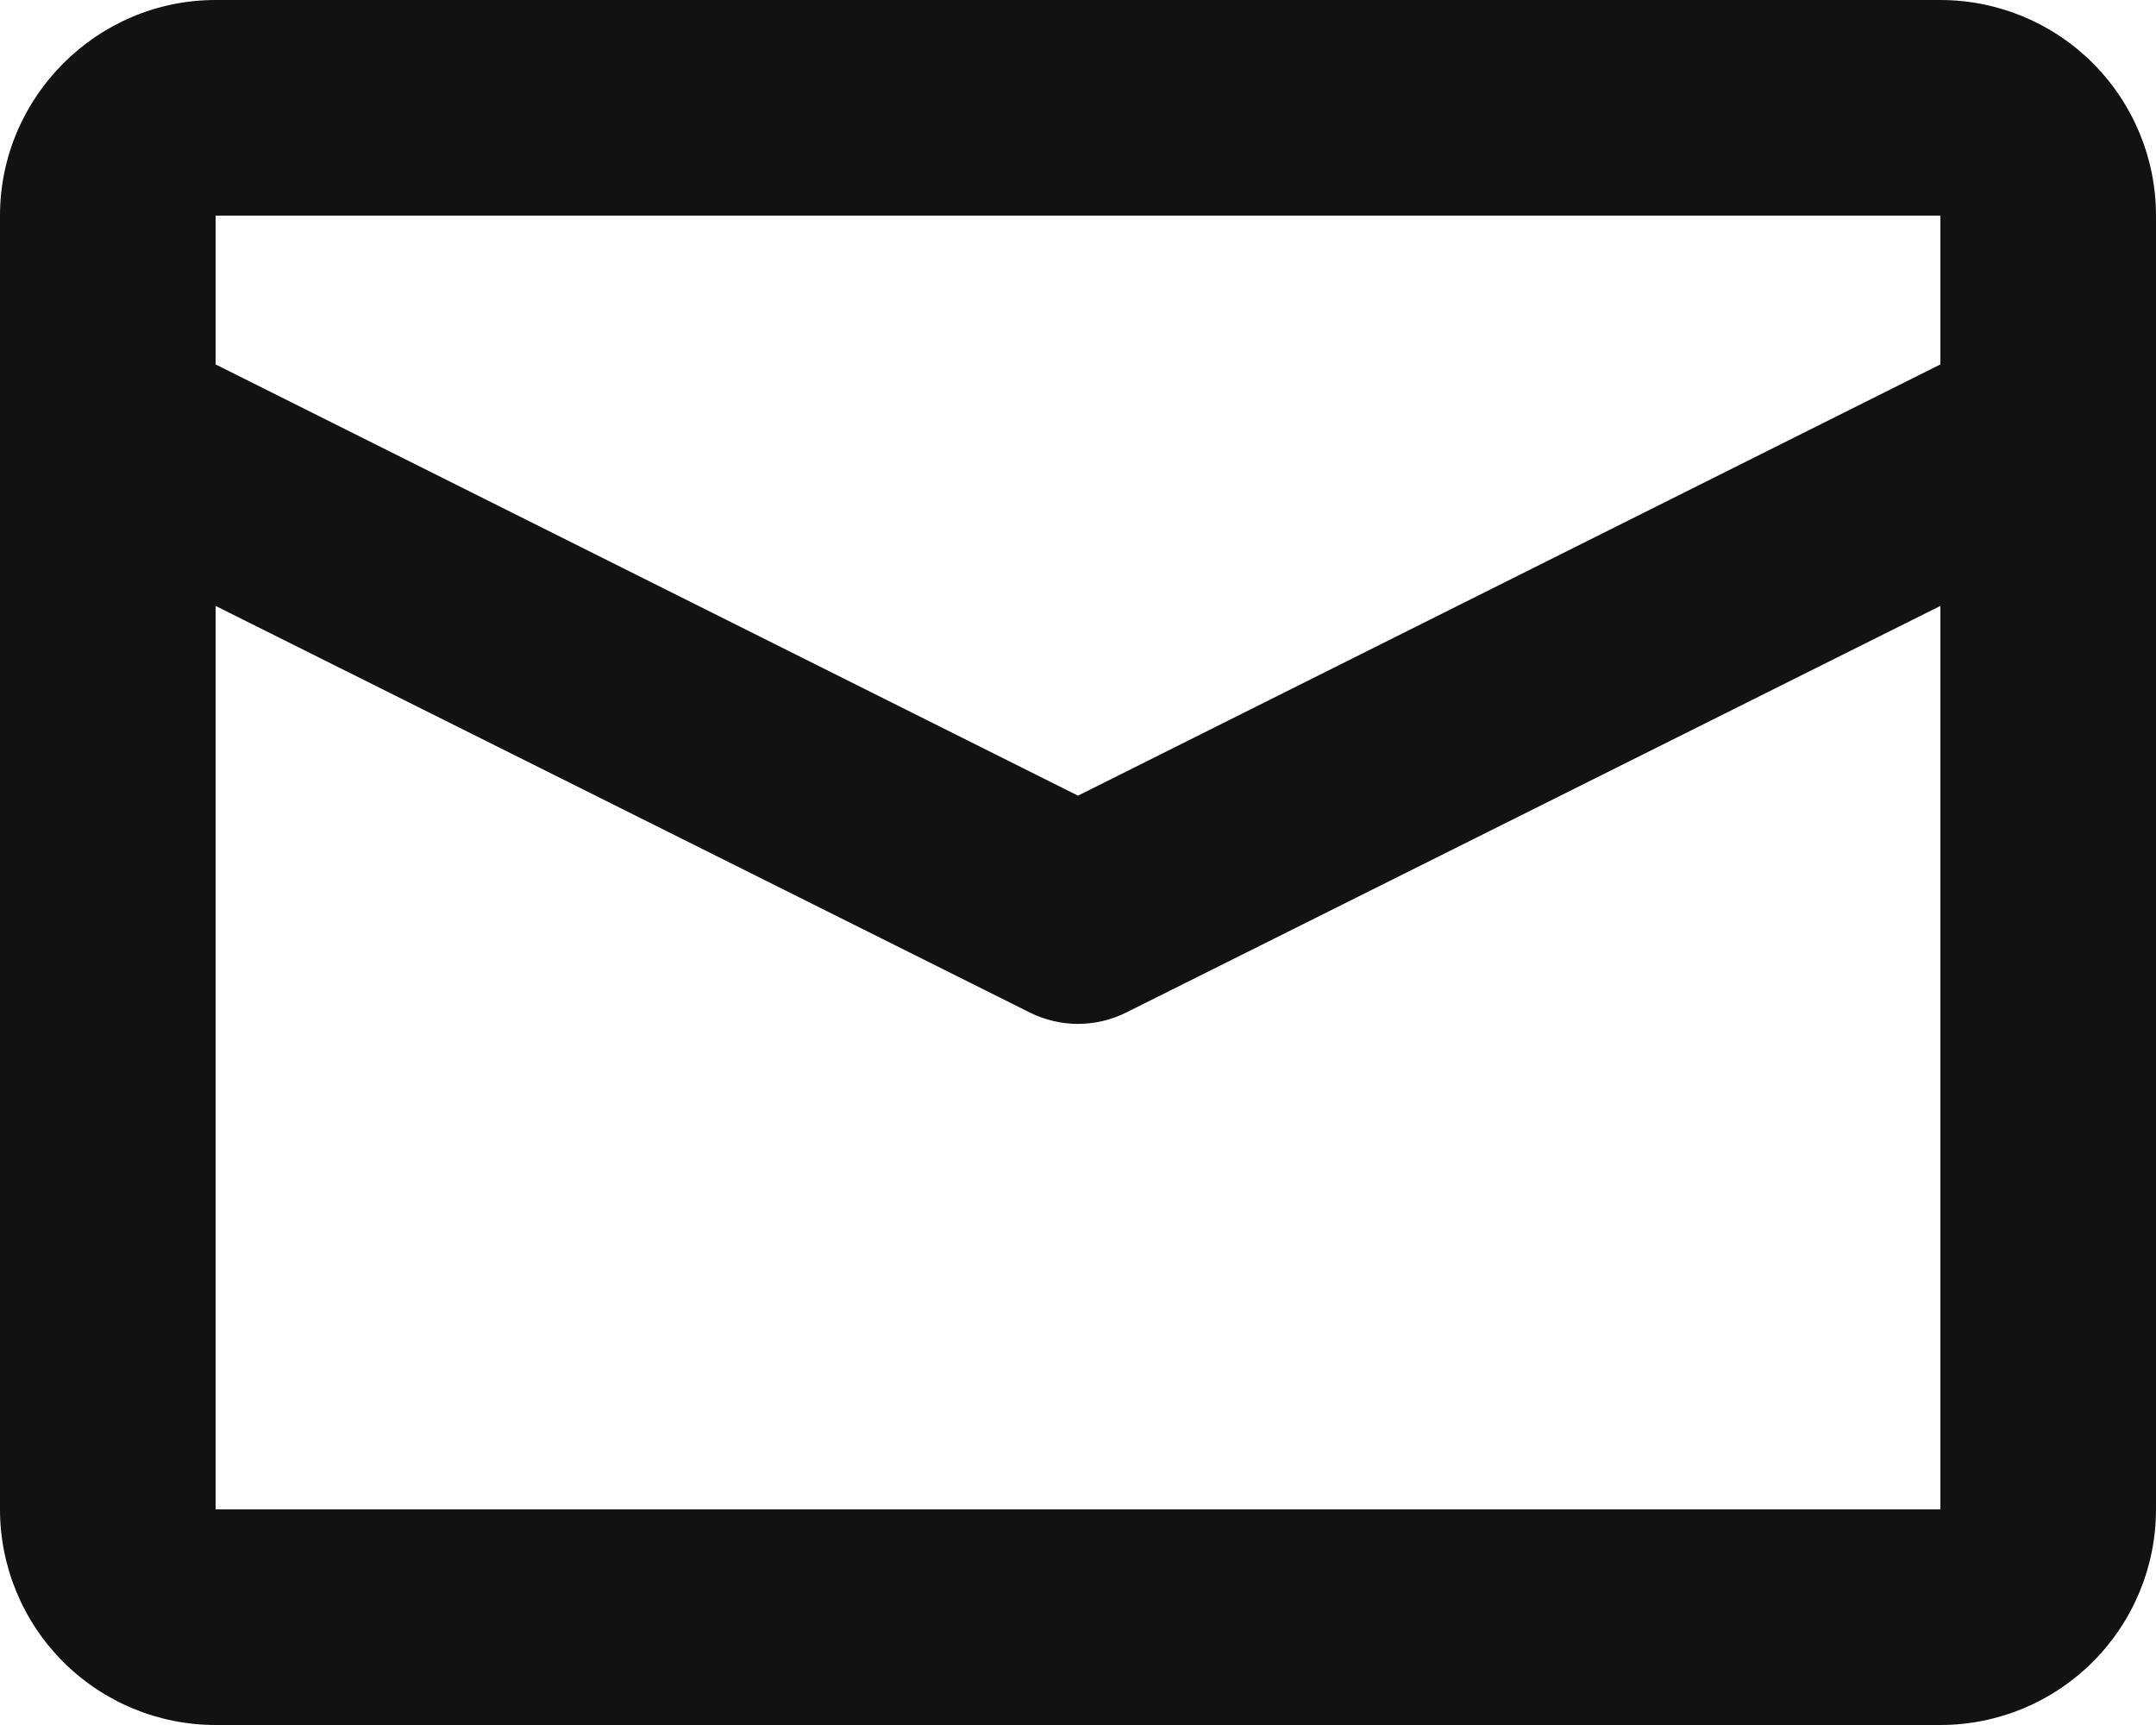
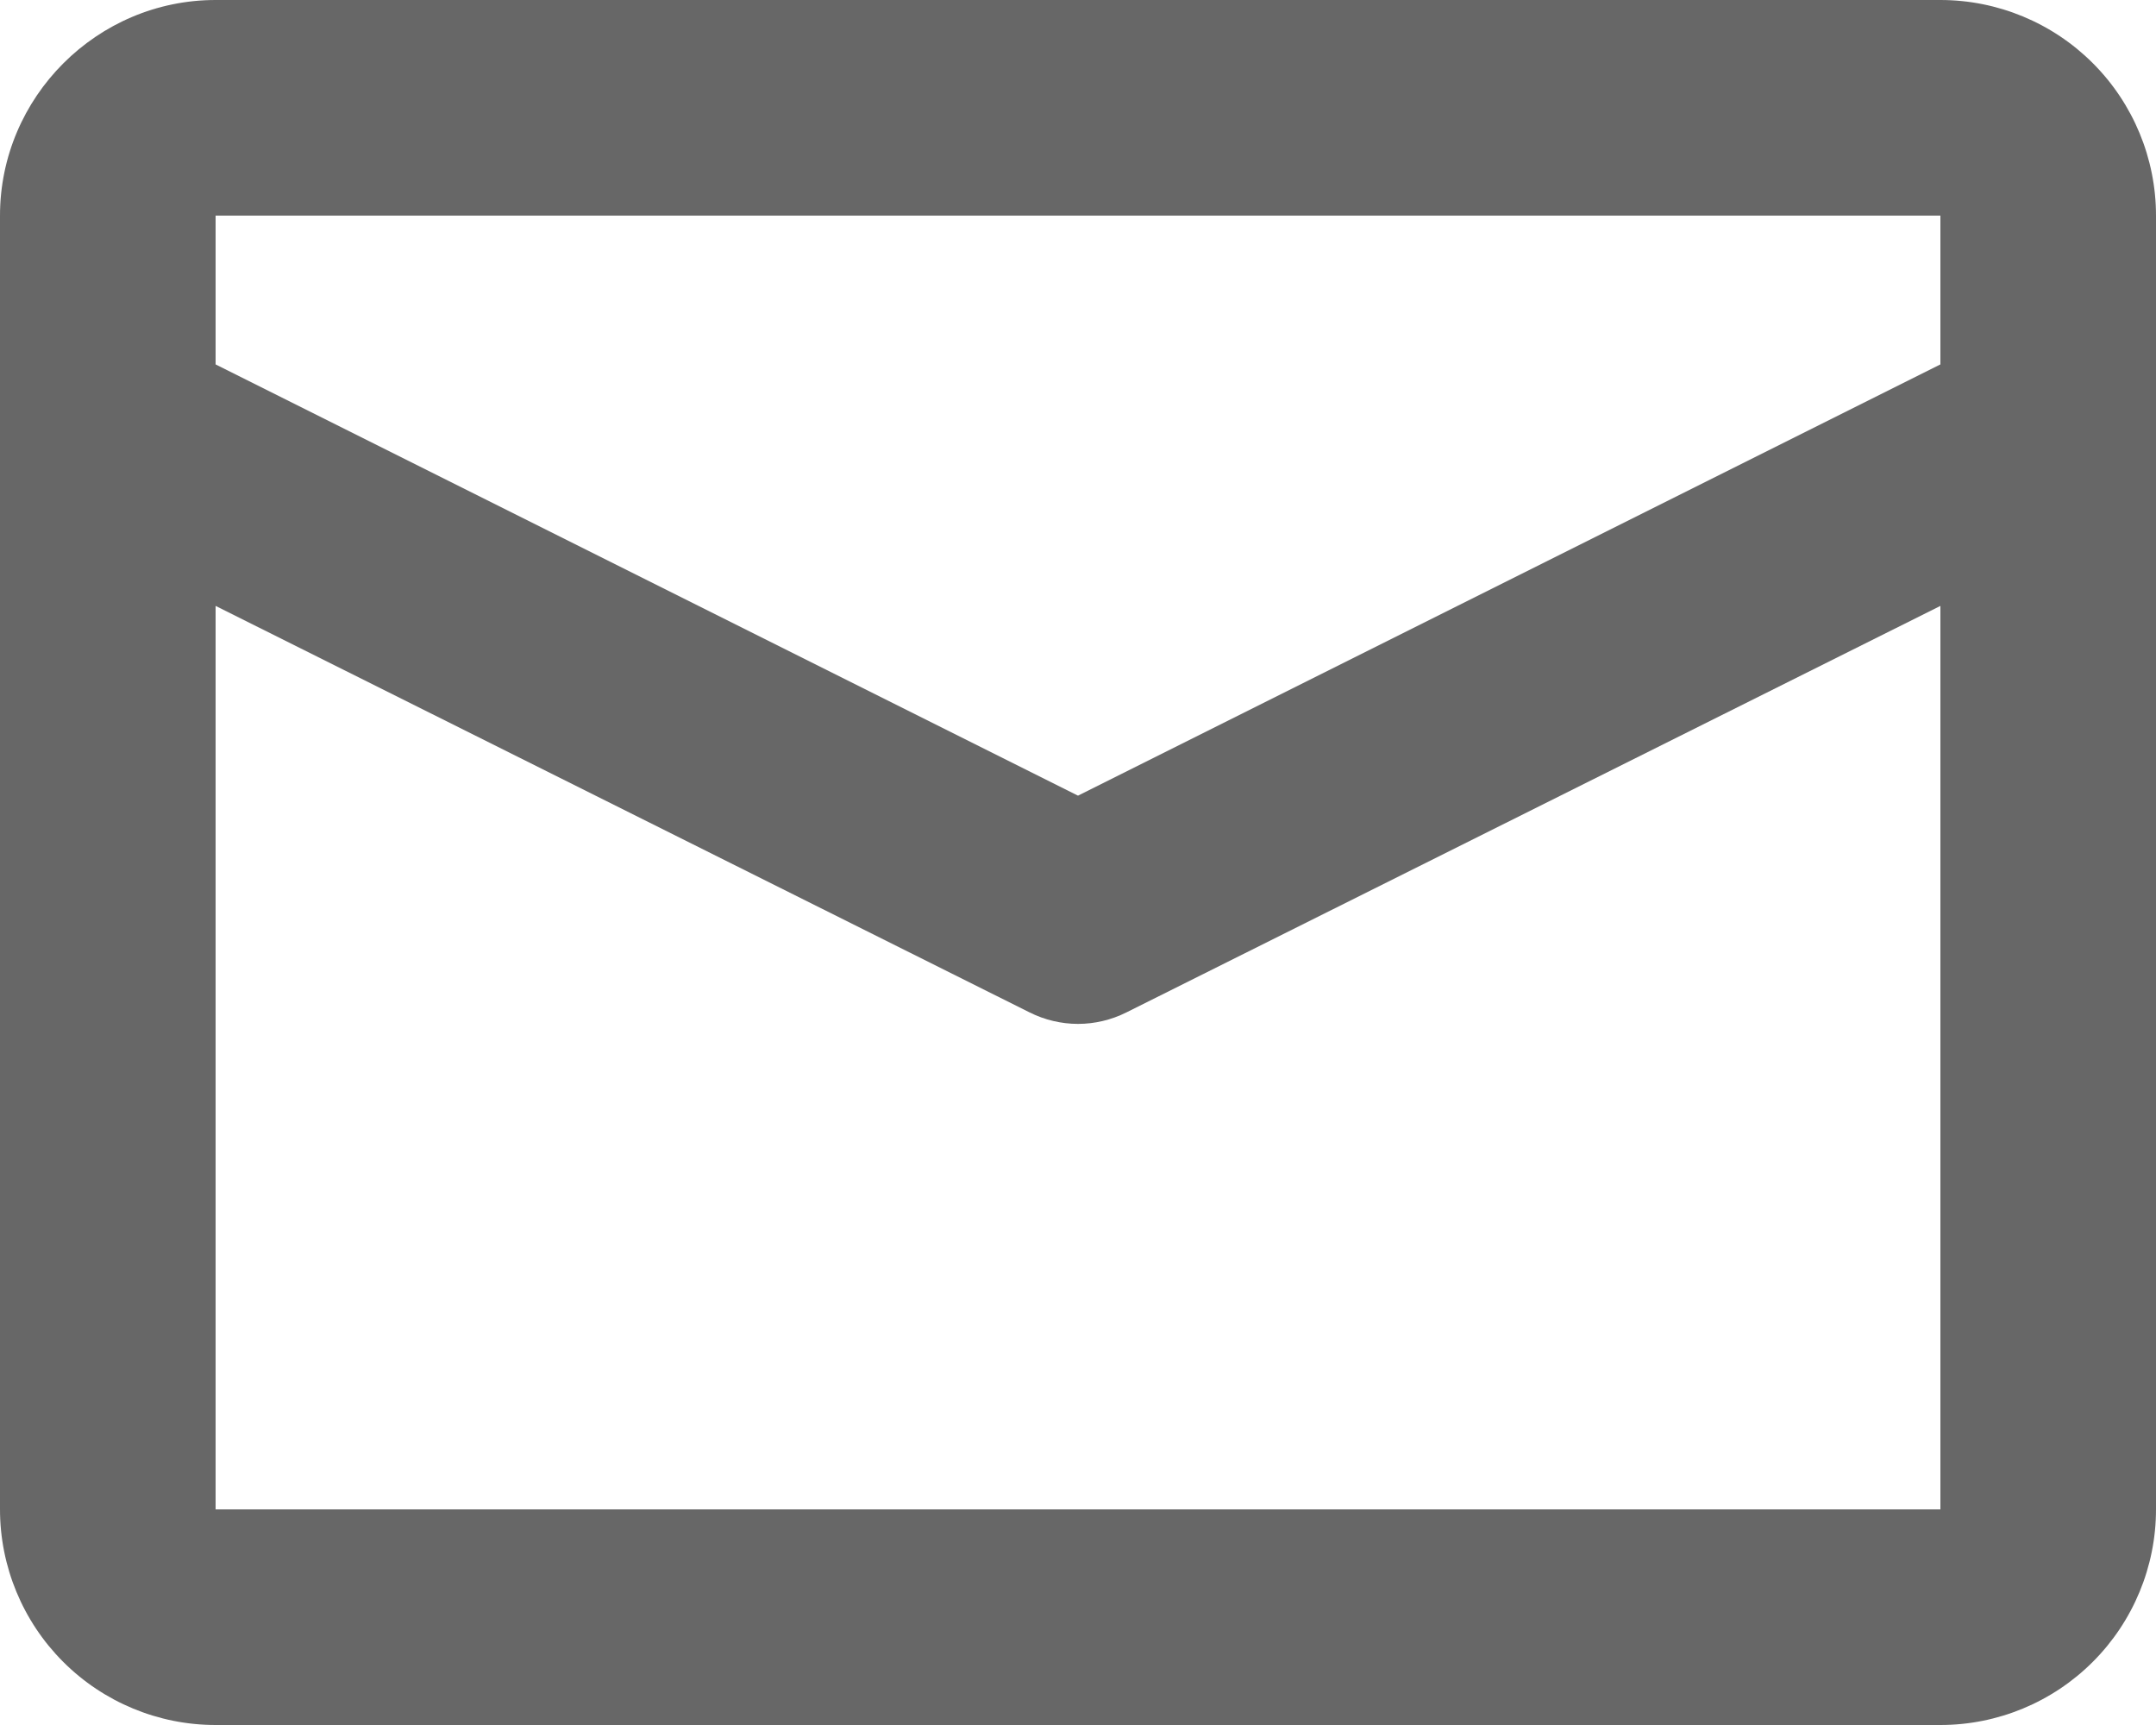
<svg xmlns="http://www.w3.org/2000/svg" width="20" height="16" viewBox="0 0 20 16" fill="none">
-   <path d="M2 0H18C18.53 0 19.039 0.211 19.414 0.586C19.789 0.961 20 1.47 20 2V14C20 14.53 19.789 15.039 19.414 15.414C19.039 15.789 18.53 16 18 16H2C1.47 16 0.961 15.789 0.586 15.414C0.211 15.039 0 14.53 0 14V2C0 0.9 0.9 0 2 0ZM18 3.38V2H2V3.38L10 7.38L18 3.38ZM18 5.62L10.45 9.39C10.31 9.46 10.156 9.497 10 9.497C9.844 9.497 9.69 9.46 9.55 9.39L2 5.62V14H18V5.62Z" fill="#121212" />
+   <path d="M2 0H18C18.53 0 19.039 0.211 19.414 0.586C19.789 0.961 20 1.47 20 2V14C20 14.53 19.789 15.039 19.414 15.414C19.039 15.789 18.53 16 18 16H2C1.47 16 0.961 15.789 0.586 15.414C0.211 15.039 0 14.53 0 14V2C0 0.9 0.9 0 2 0ZM18 3.38V2H2V3.38L10 7.38L18 3.38ZM18 5.62L10.45 9.39C10.31 9.46 10.156 9.497 10 9.497C9.844 9.497 9.69 9.46 9.55 9.39L2 5.62V14H18V5.62Z" fill="#121212" fill-opacity="0.64" />
</svg>
